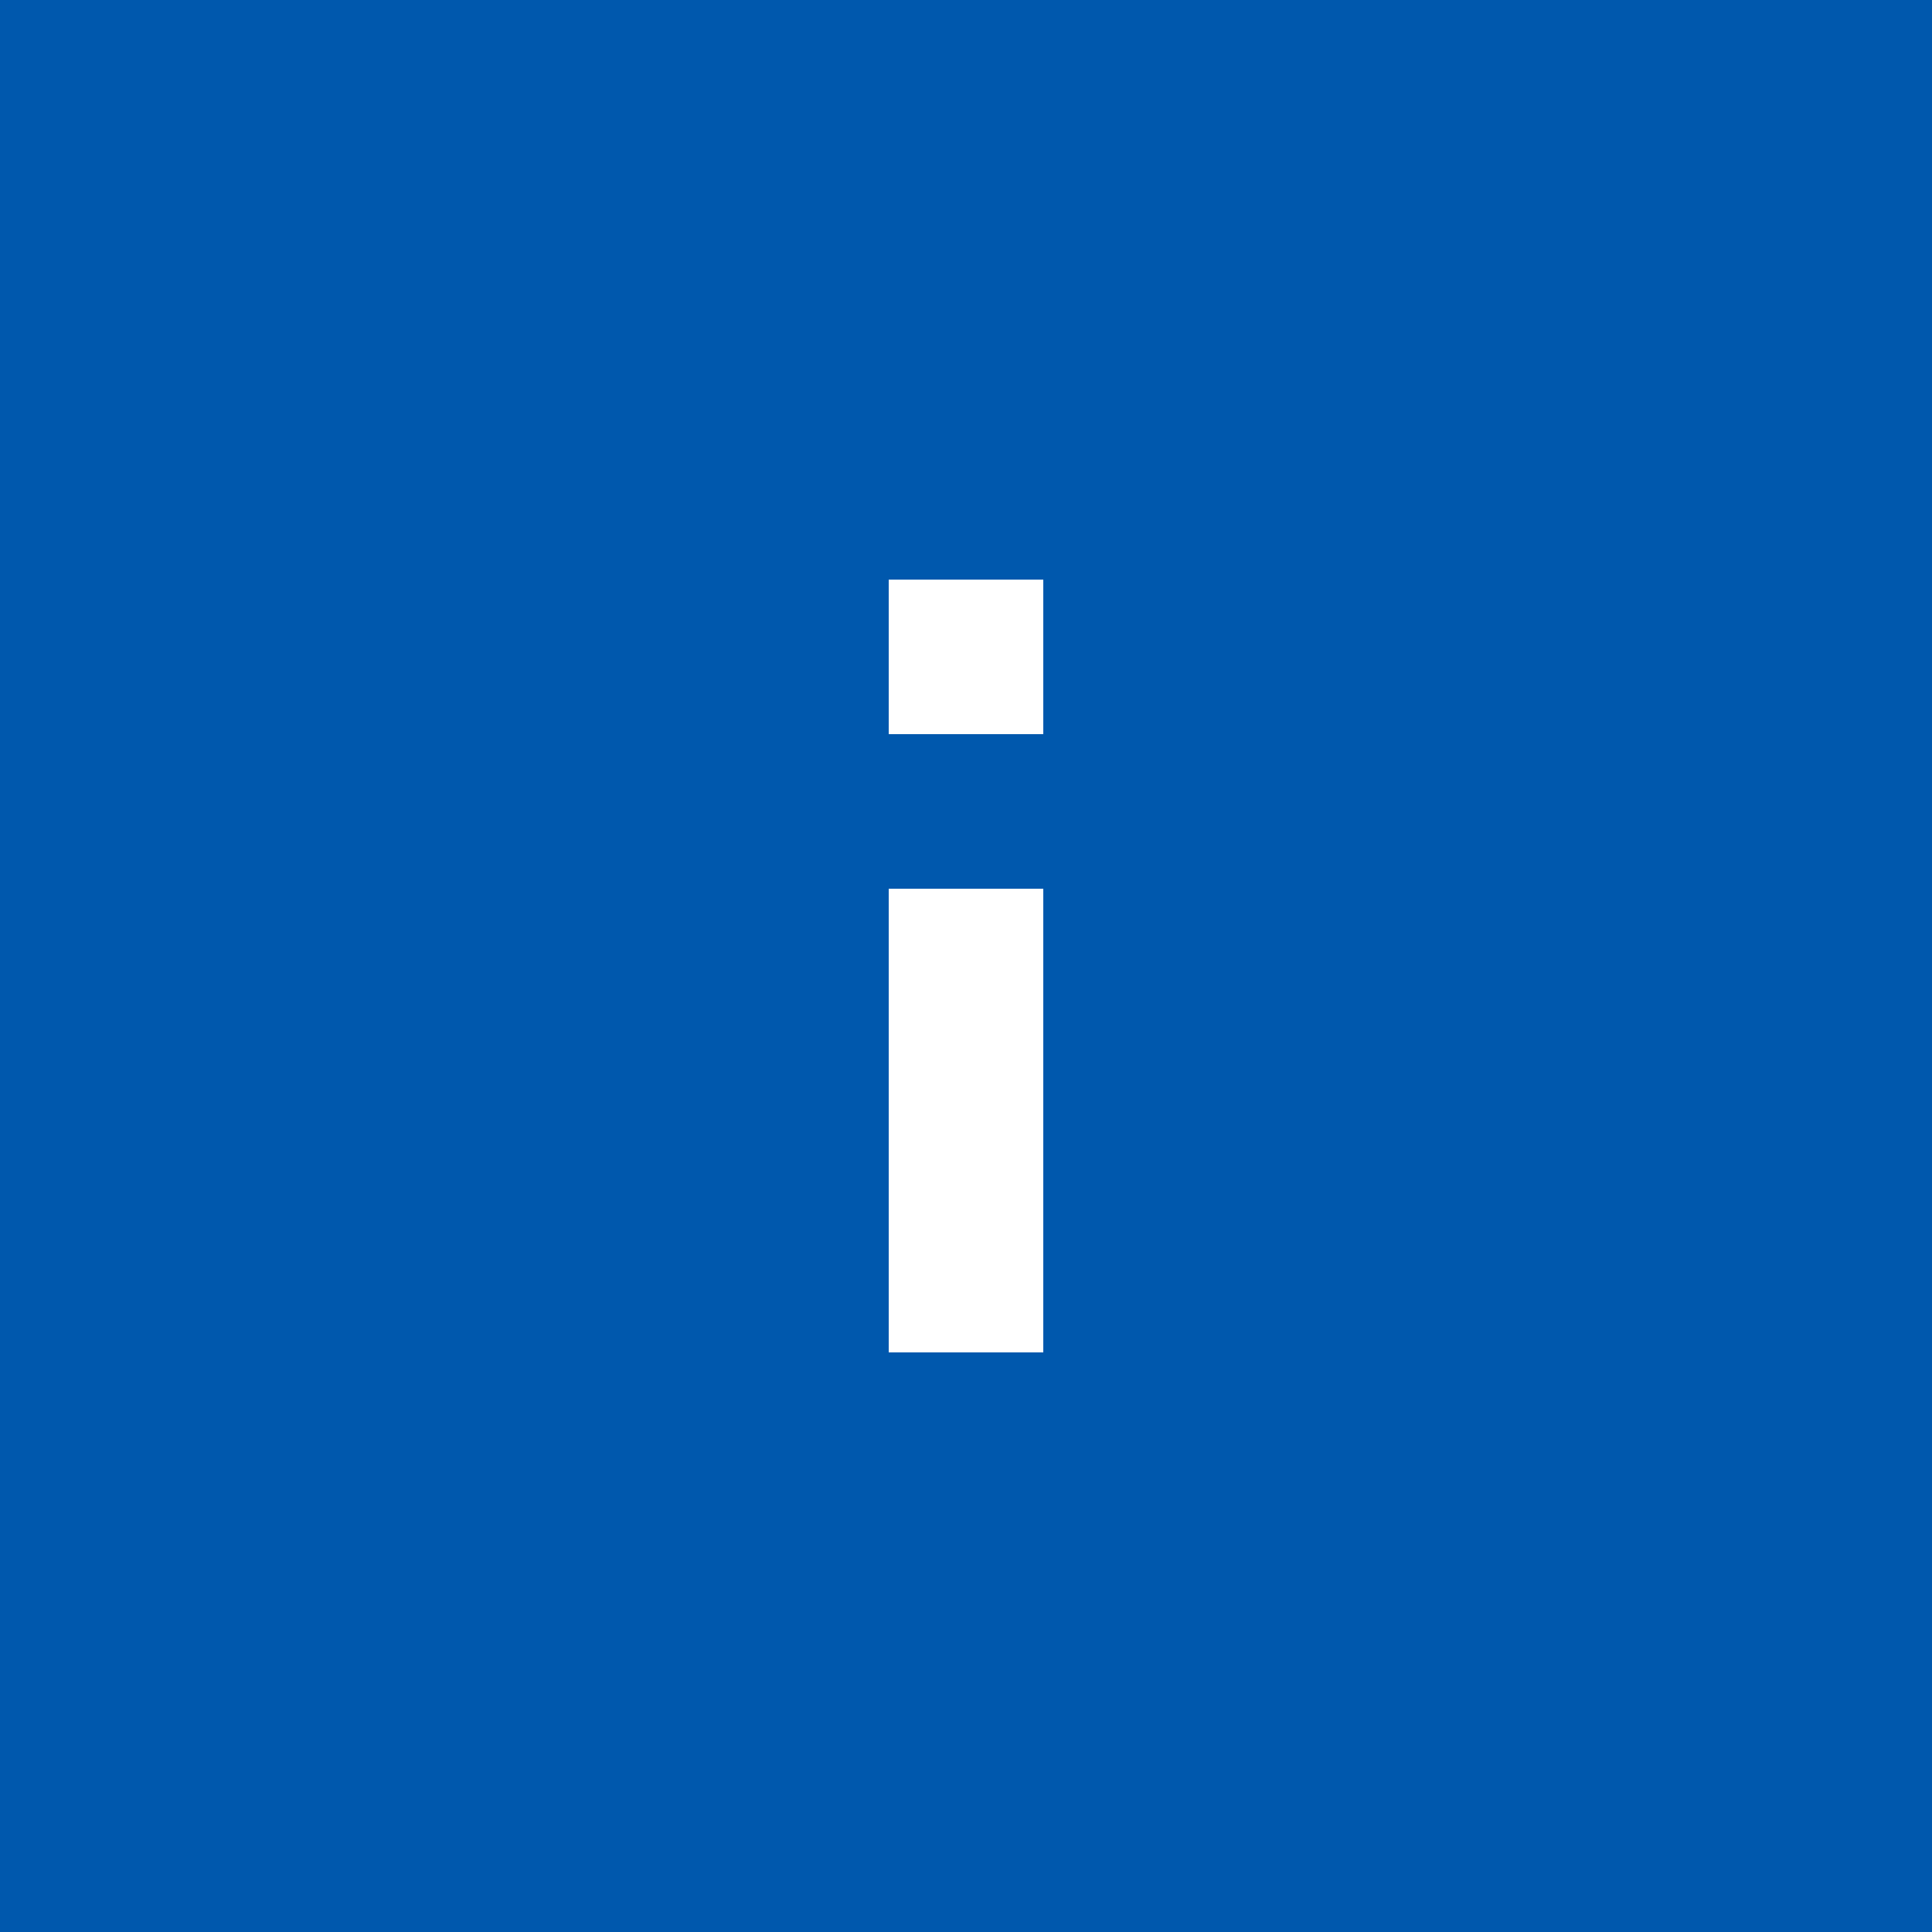
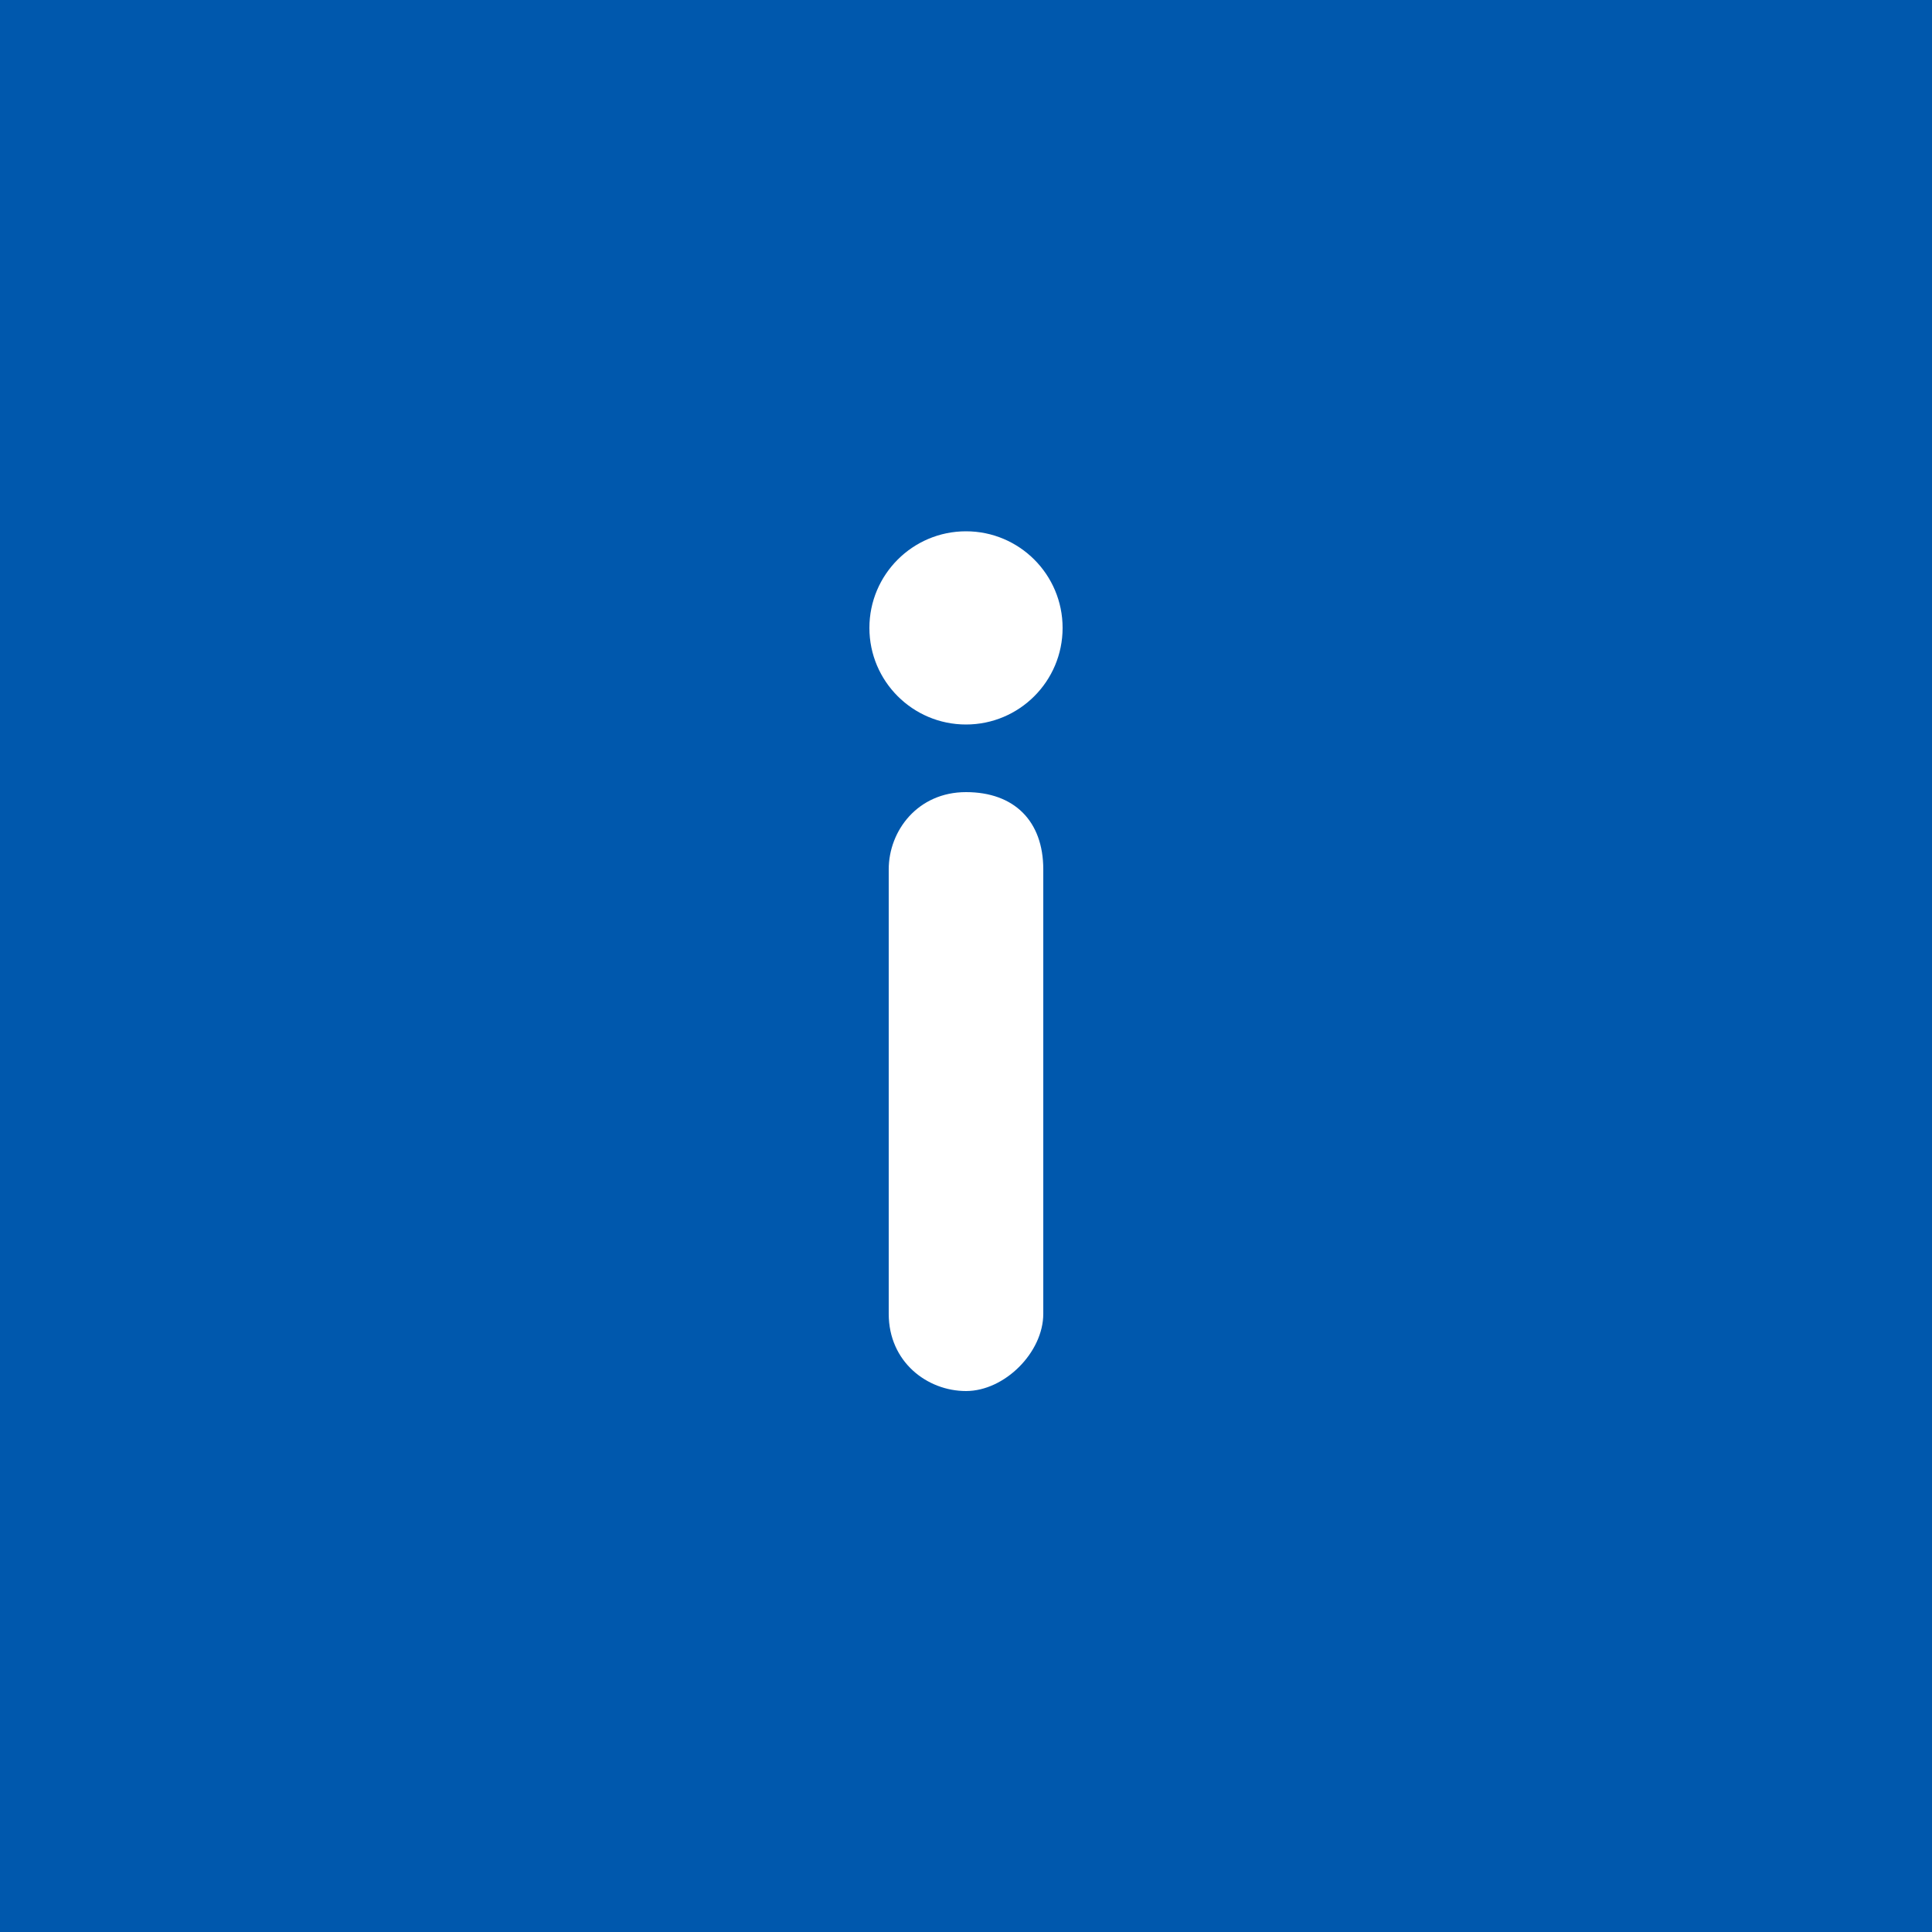
- <svg xmlns="http://www.w3.org/2000/svg" width="50px" height="50px" viewBox="0 0 50 50" version="1.1">
+ <svg xmlns="http://www.w3.org/2000/svg" width="80px" height="80px" viewBox="0 0 80 80" version="1.1">
  <defs />
  <g id="NHS-Redesign---Components-v0.1" stroke="none" stroke-width="1" fill="none" fill-rule="evenodd">
-     <g id="NHS-Redesign---Callout-Box-Ideas-v2" transform="translate(-1281, -256)">
-       <g id="Group-13" transform="translate(1281, 256)">
-         <rect id="Rectangle-3" fill="#0058AD" x="0" y="0" width="50" height="50" />
-         <g id="Group-4" transform="translate(23, 15)" fill="#FFFFFF">
-           <polygon id="Path" points="4 20 0 20 0 8 4 8" />
-           <polygon id="Path" points="4 4 0 4 0 0 4 0" />
-         </g>
+     <g id="NHS-Redesign---Callout-Box-Ideas-v3" transform="translate(-636, -304)">
+       <g id="callout-icon-info" transform="translate(636, 304)">
+         <rect id="Rectangle-3" fill="#0058AD" fill-rule="evenodd" x="0" y="0" width="80" height="80" />
+         <path d="M40,57.6 C38.4,57.6 36.8,56.4 36.8,54.4 L36.8,36 C36.8,34.4 38,32.8 40,32.8 C42,32.8 43.2,34 43.2,36 L43.2,54.4 C43.2,56 41.6,57.6 40,57.6 Z M40,30 C37.791,30 36,28.209 36,26 C36,23.791 37.791,22 40,22 C42.209,22 44,23.791 44,26 C44,28.209 42.209,30 40,30 Z" id="nhsuk-icon-info" fill="#FFFFFF" fill-rule="nonzero" />
      </g>
    </g>
  </g>
</svg>
